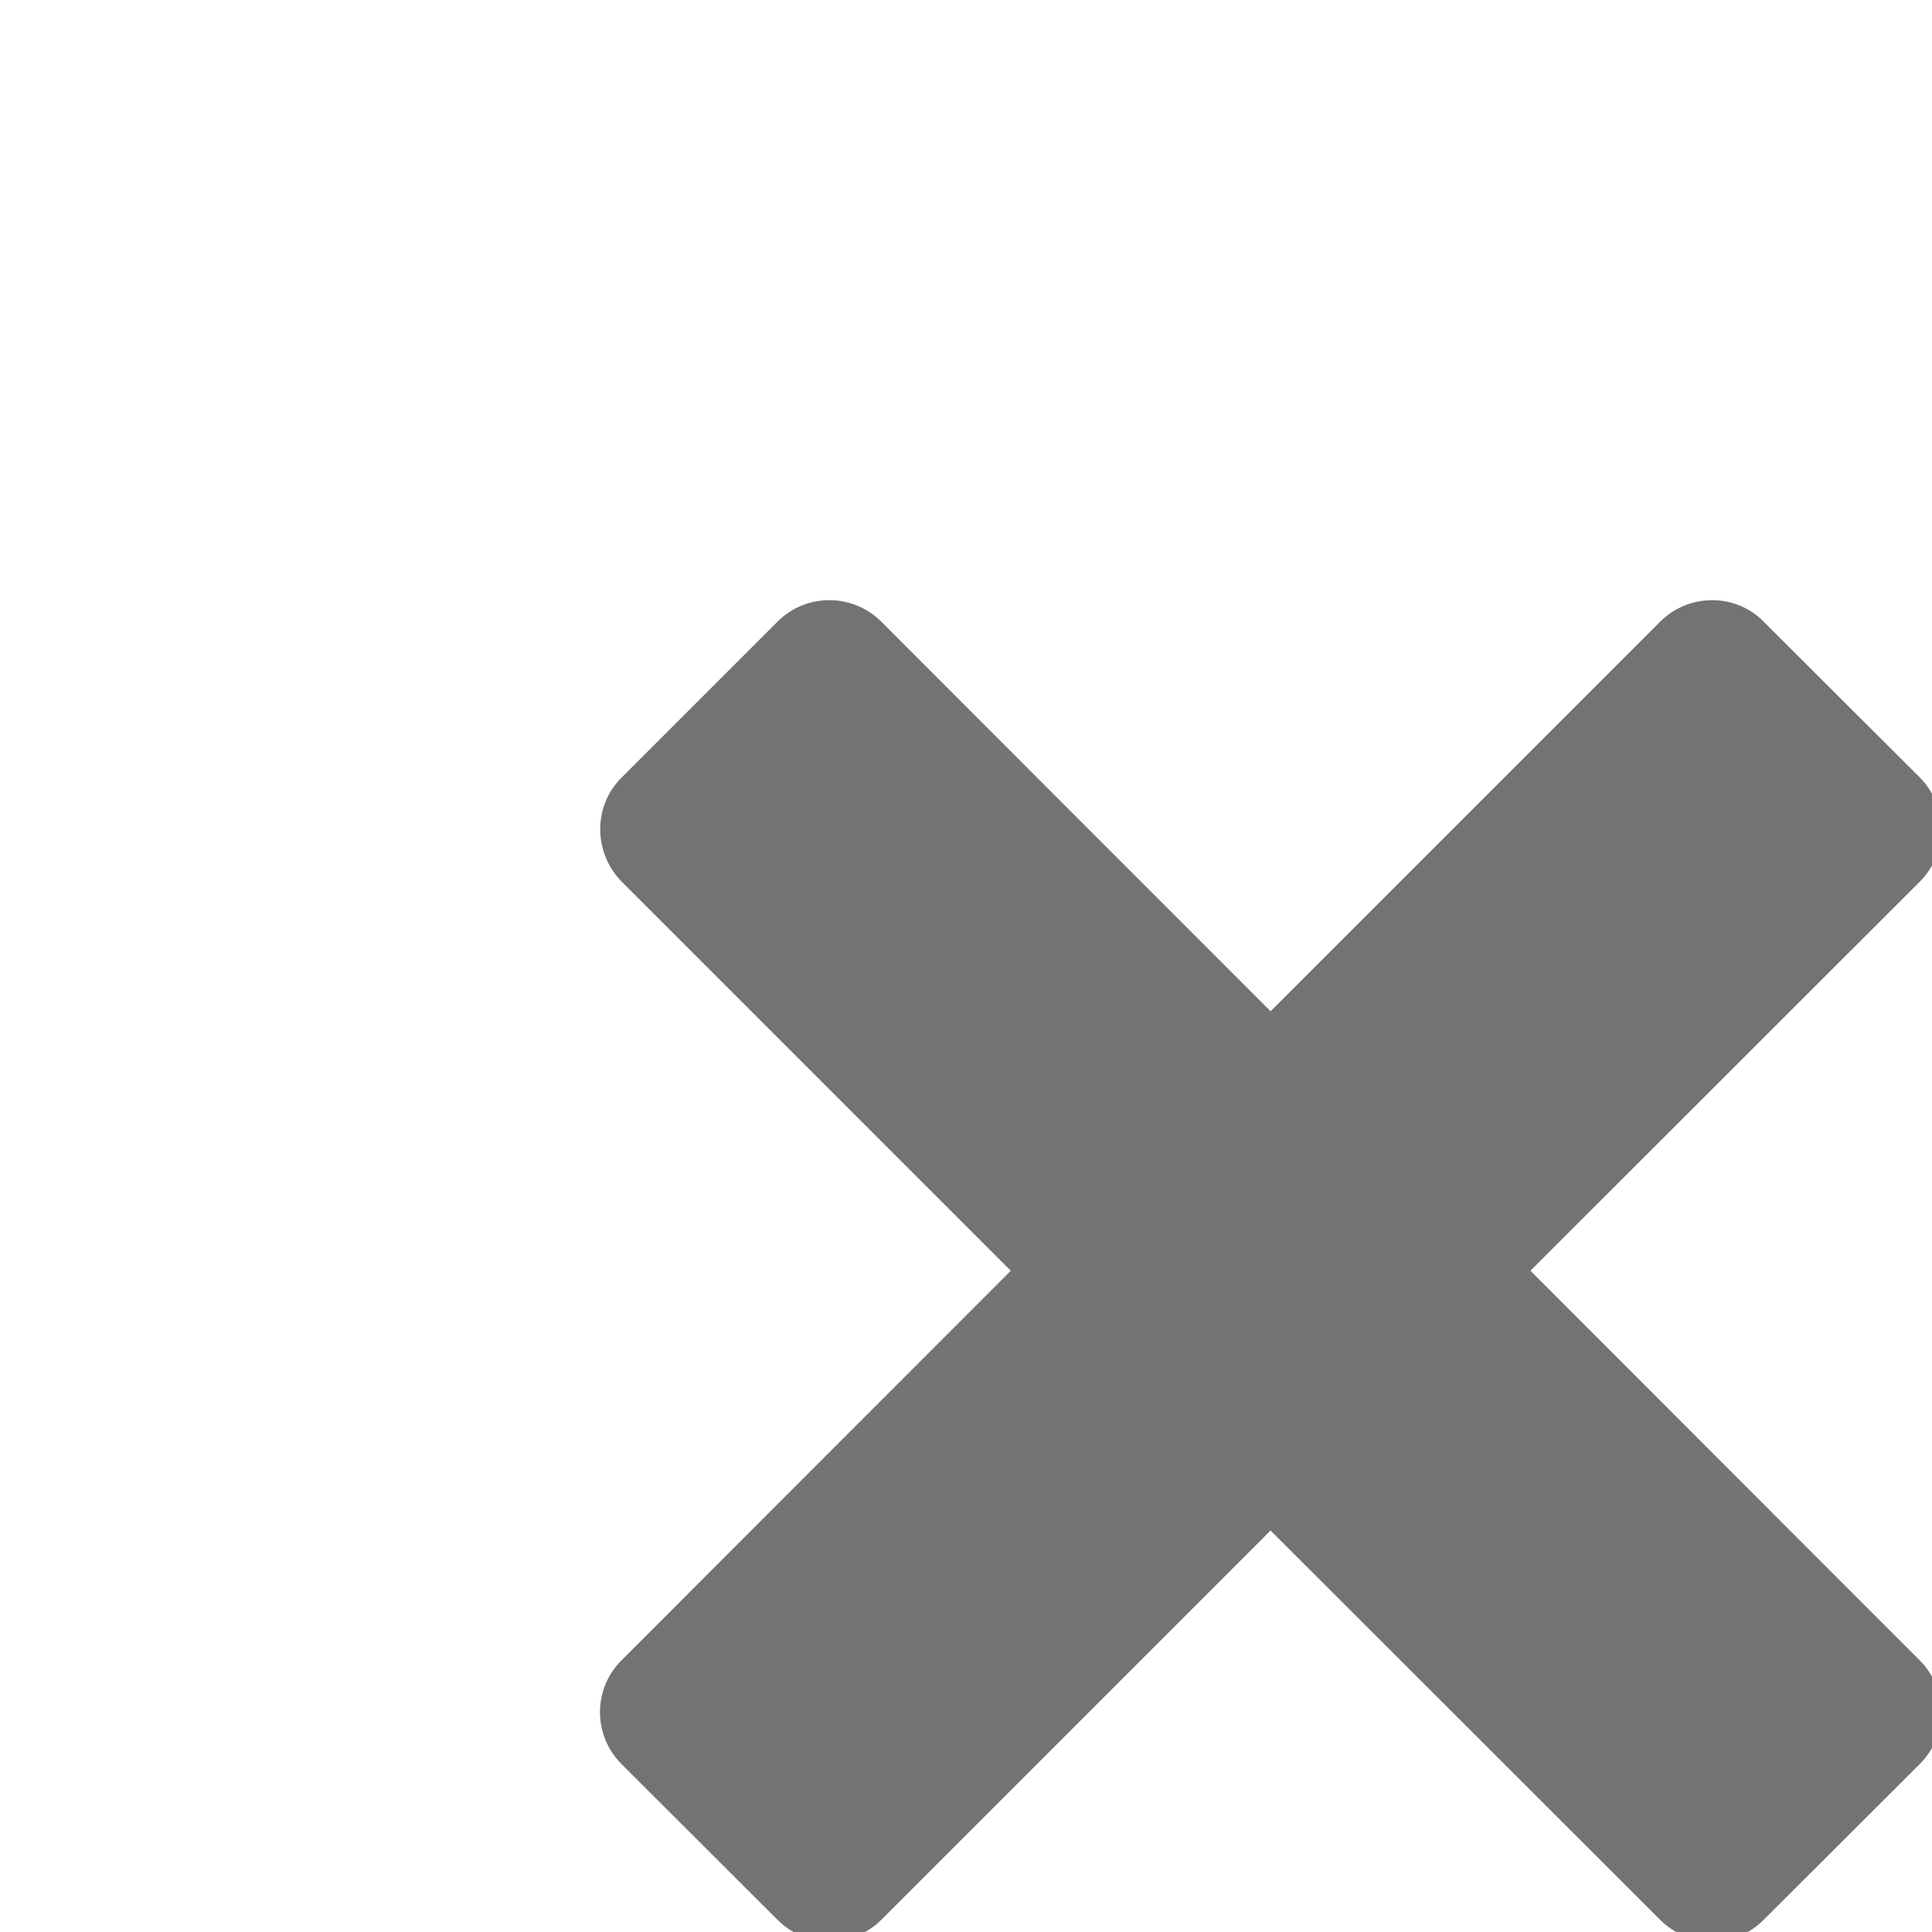
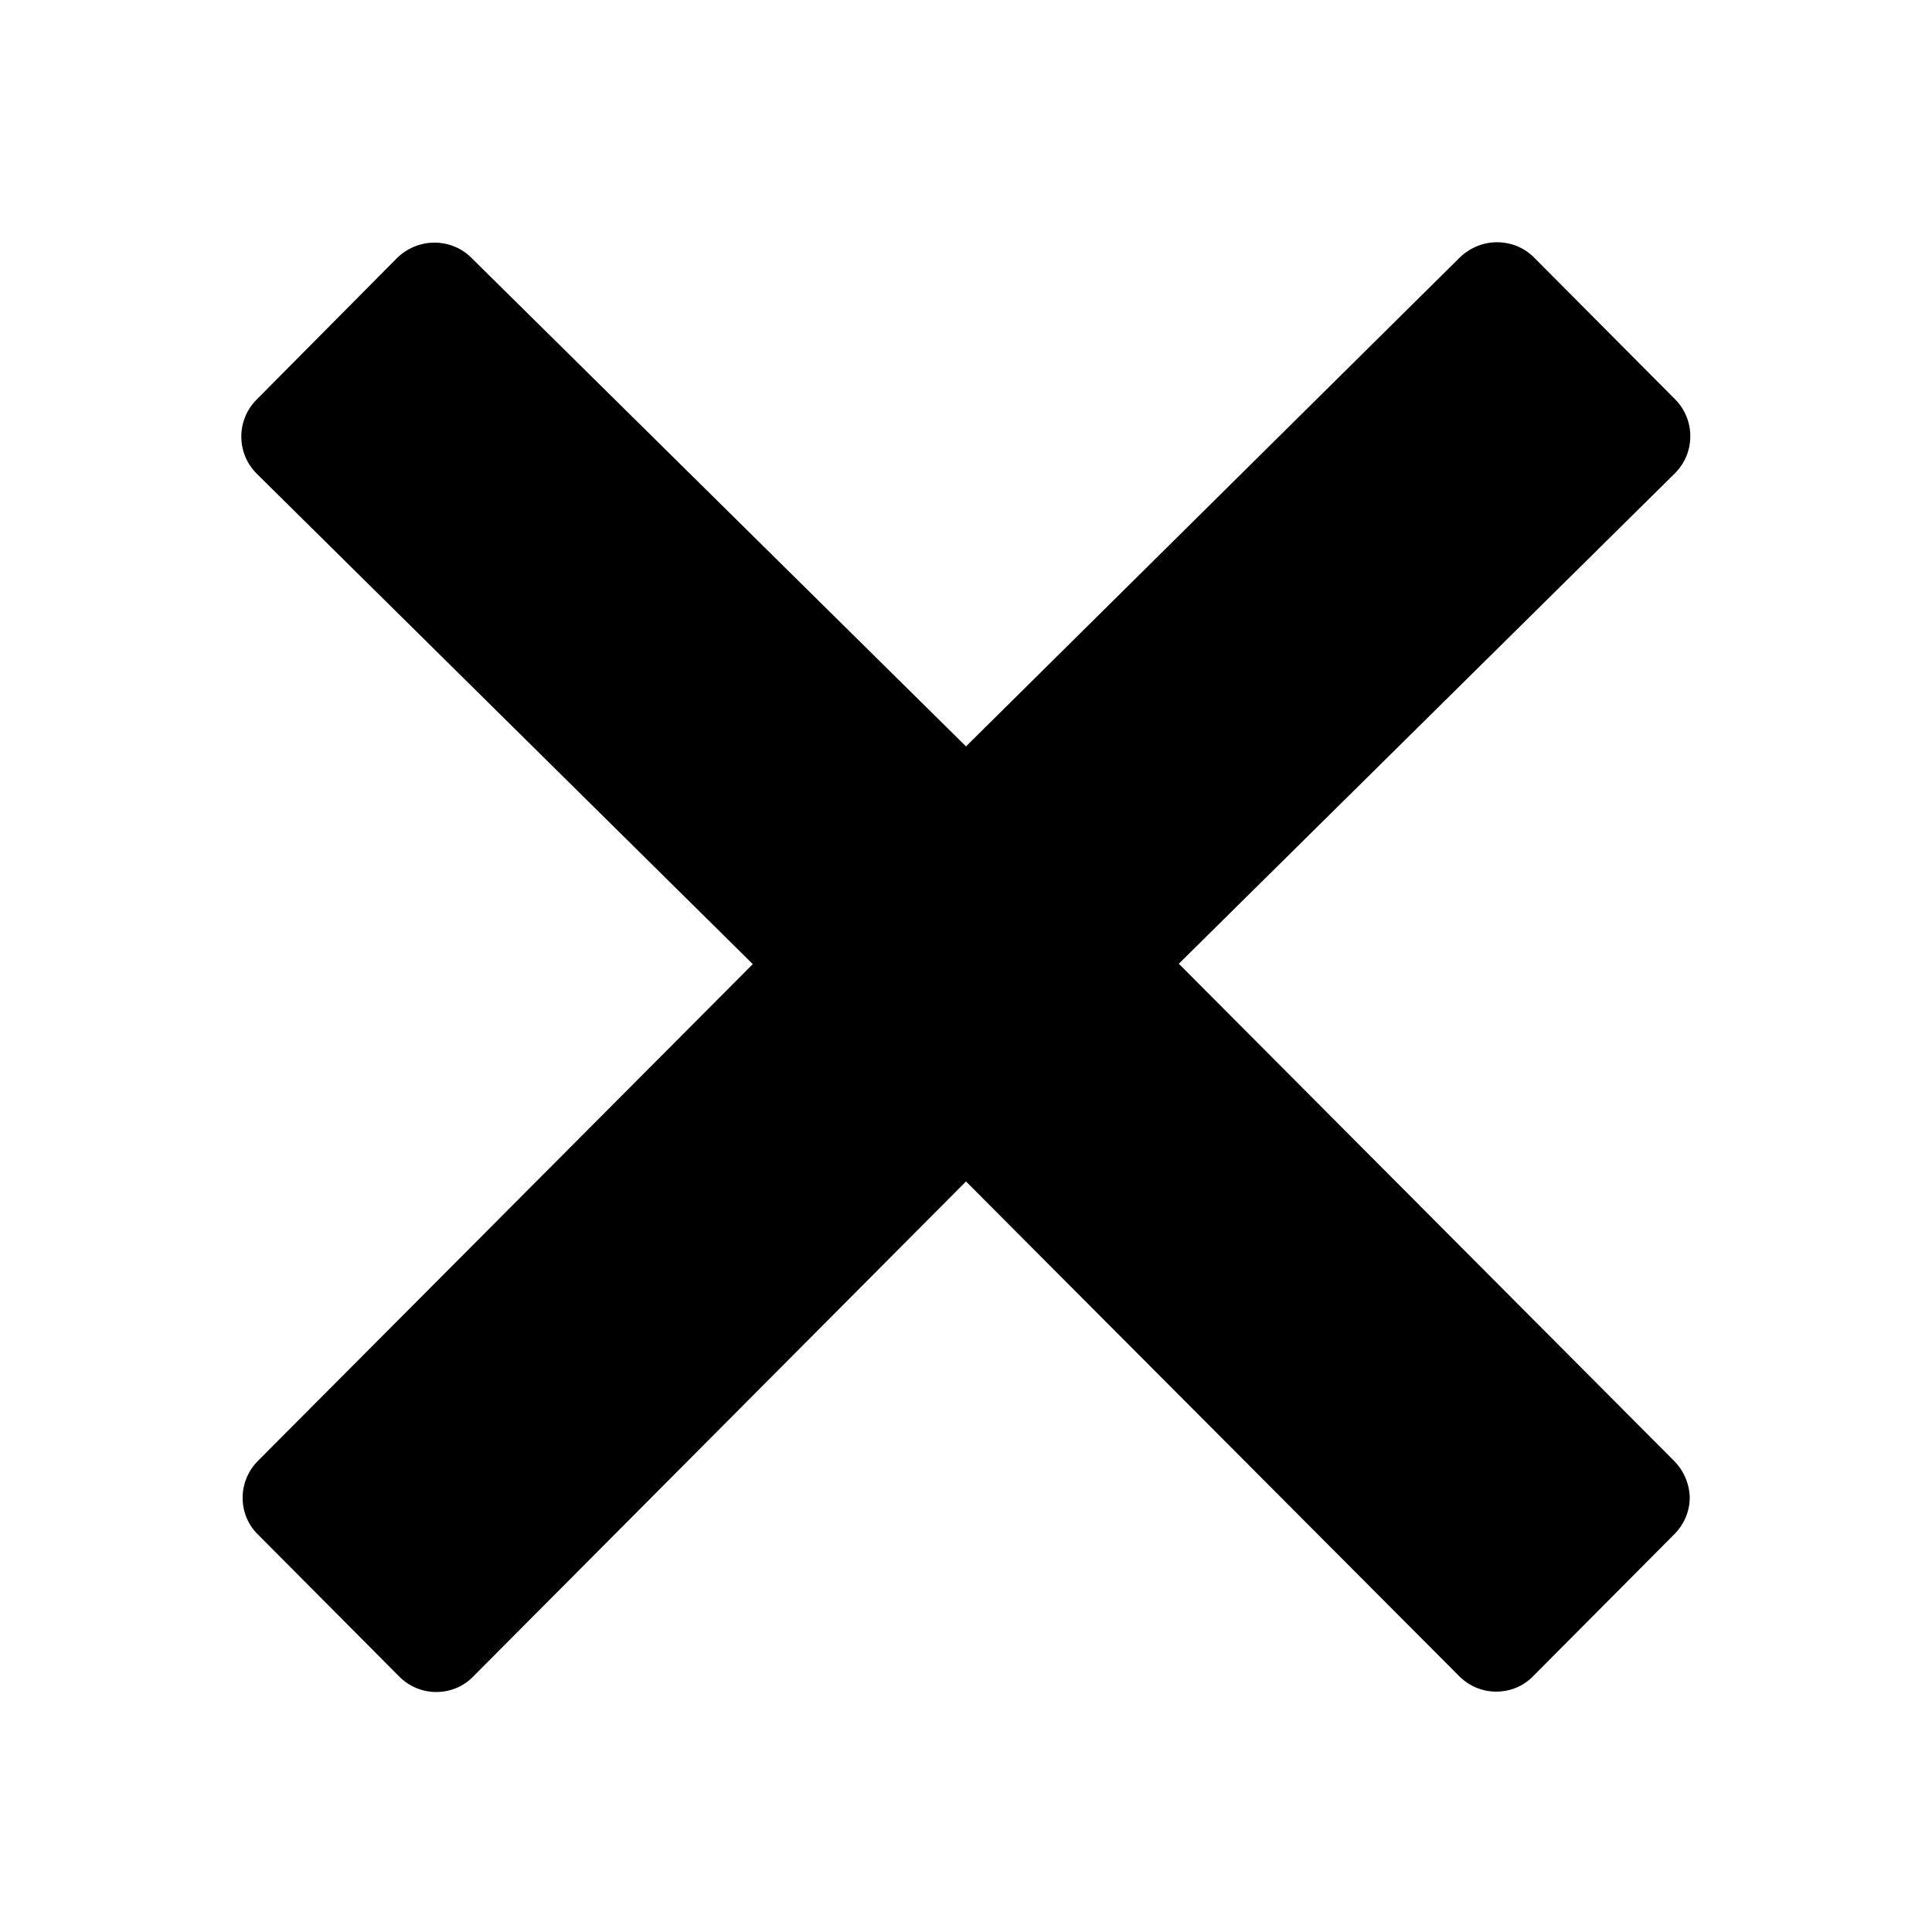
- <svg xmlns="http://www.w3.org/2000/svg" viewBox="0,0,256,256" width="20px" height="20px">
-   <g fill="#737373" fill-rule="nonzero" stroke="none" stroke-width="1" stroke-linecap="butt" stroke-linejoin="miter" stroke-miterlimit="10" stroke-dasharray="" stroke-dashoffset="0" font-family="none" font-weight="none" font-size="none" text-anchor="none" style="mix-blend-mode: normal">
-     <g transform="translate(40.36682,40.36923) scale(9.84615,9.84615)">
-       <path d="M21.734,19.641l-2.098,2.094c-0.383,0.387 -1.008,0.387 -1.395,0l-5.242,-5.238l-5.238,5.238c-0.387,0.387 -1.016,0.387 -1.398,0l-2.098,-2.094c-0.387,-0.387 -0.387,-1.012 0,-1.398l5.238,-5.242l-5.238,-5.238c-0.383,-0.391 -0.383,-1.02 0,-1.398l2.098,-2.098c0.383,-0.387 1.012,-0.387 1.398,0l5.238,5.242l5.242,-5.242c0.387,-0.387 1.016,-0.387 1.395,0l2.098,2.094c0.387,0.387 0.387,1.016 0.004,1.402l-5.242,5.238l5.238,5.242c0.387,0.387 0.387,1.012 0,1.398z" />
-     </g>
-   </g>
+ <svg xmlns="http://www.w3.org/2000/svg" height="20px" style="enable-background:new 0 0 512 512;" version="1.1" viewBox="0 0 512 512" width="20px" xml:space="preserve">
+   <path d="M443.6,387.1L312.4,255.4l131.5-130c5.4-5.4,5.4-14.2,0-19.6l-37.4-37.6c-2.6-2.6-6.1-4-9.8-4c-3.7,0-7.2,1.5-9.8,4  L256,197.8L124.9,68.3c-2.6-2.6-6.1-4-9.8-4c-3.7,0-7.2,1.5-9.8,4L68,105.9c-5.4,5.4-5.4,14.2,0,19.6l131.5,130L68.4,387.1  c-2.6,2.6-4.1,6.1-4.1,9.8c0,3.7,1.4,7.2,4.1,9.8l37.4,37.6c2.7,2.7,6.2,4.1,9.8,4.1c3.5,0,7.1-1.3,9.8-4.1L256,313.1l130.7,131.1  c2.7,2.7,6.2,4.1,9.8,4.1c3.5,0,7.1-1.3,9.8-4.1l37.4-37.6c2.6-2.6,4.1-6.1,4.1-9.8C447.7,393.2,446.2,389.7,443.6,387.1z" />
</svg>
